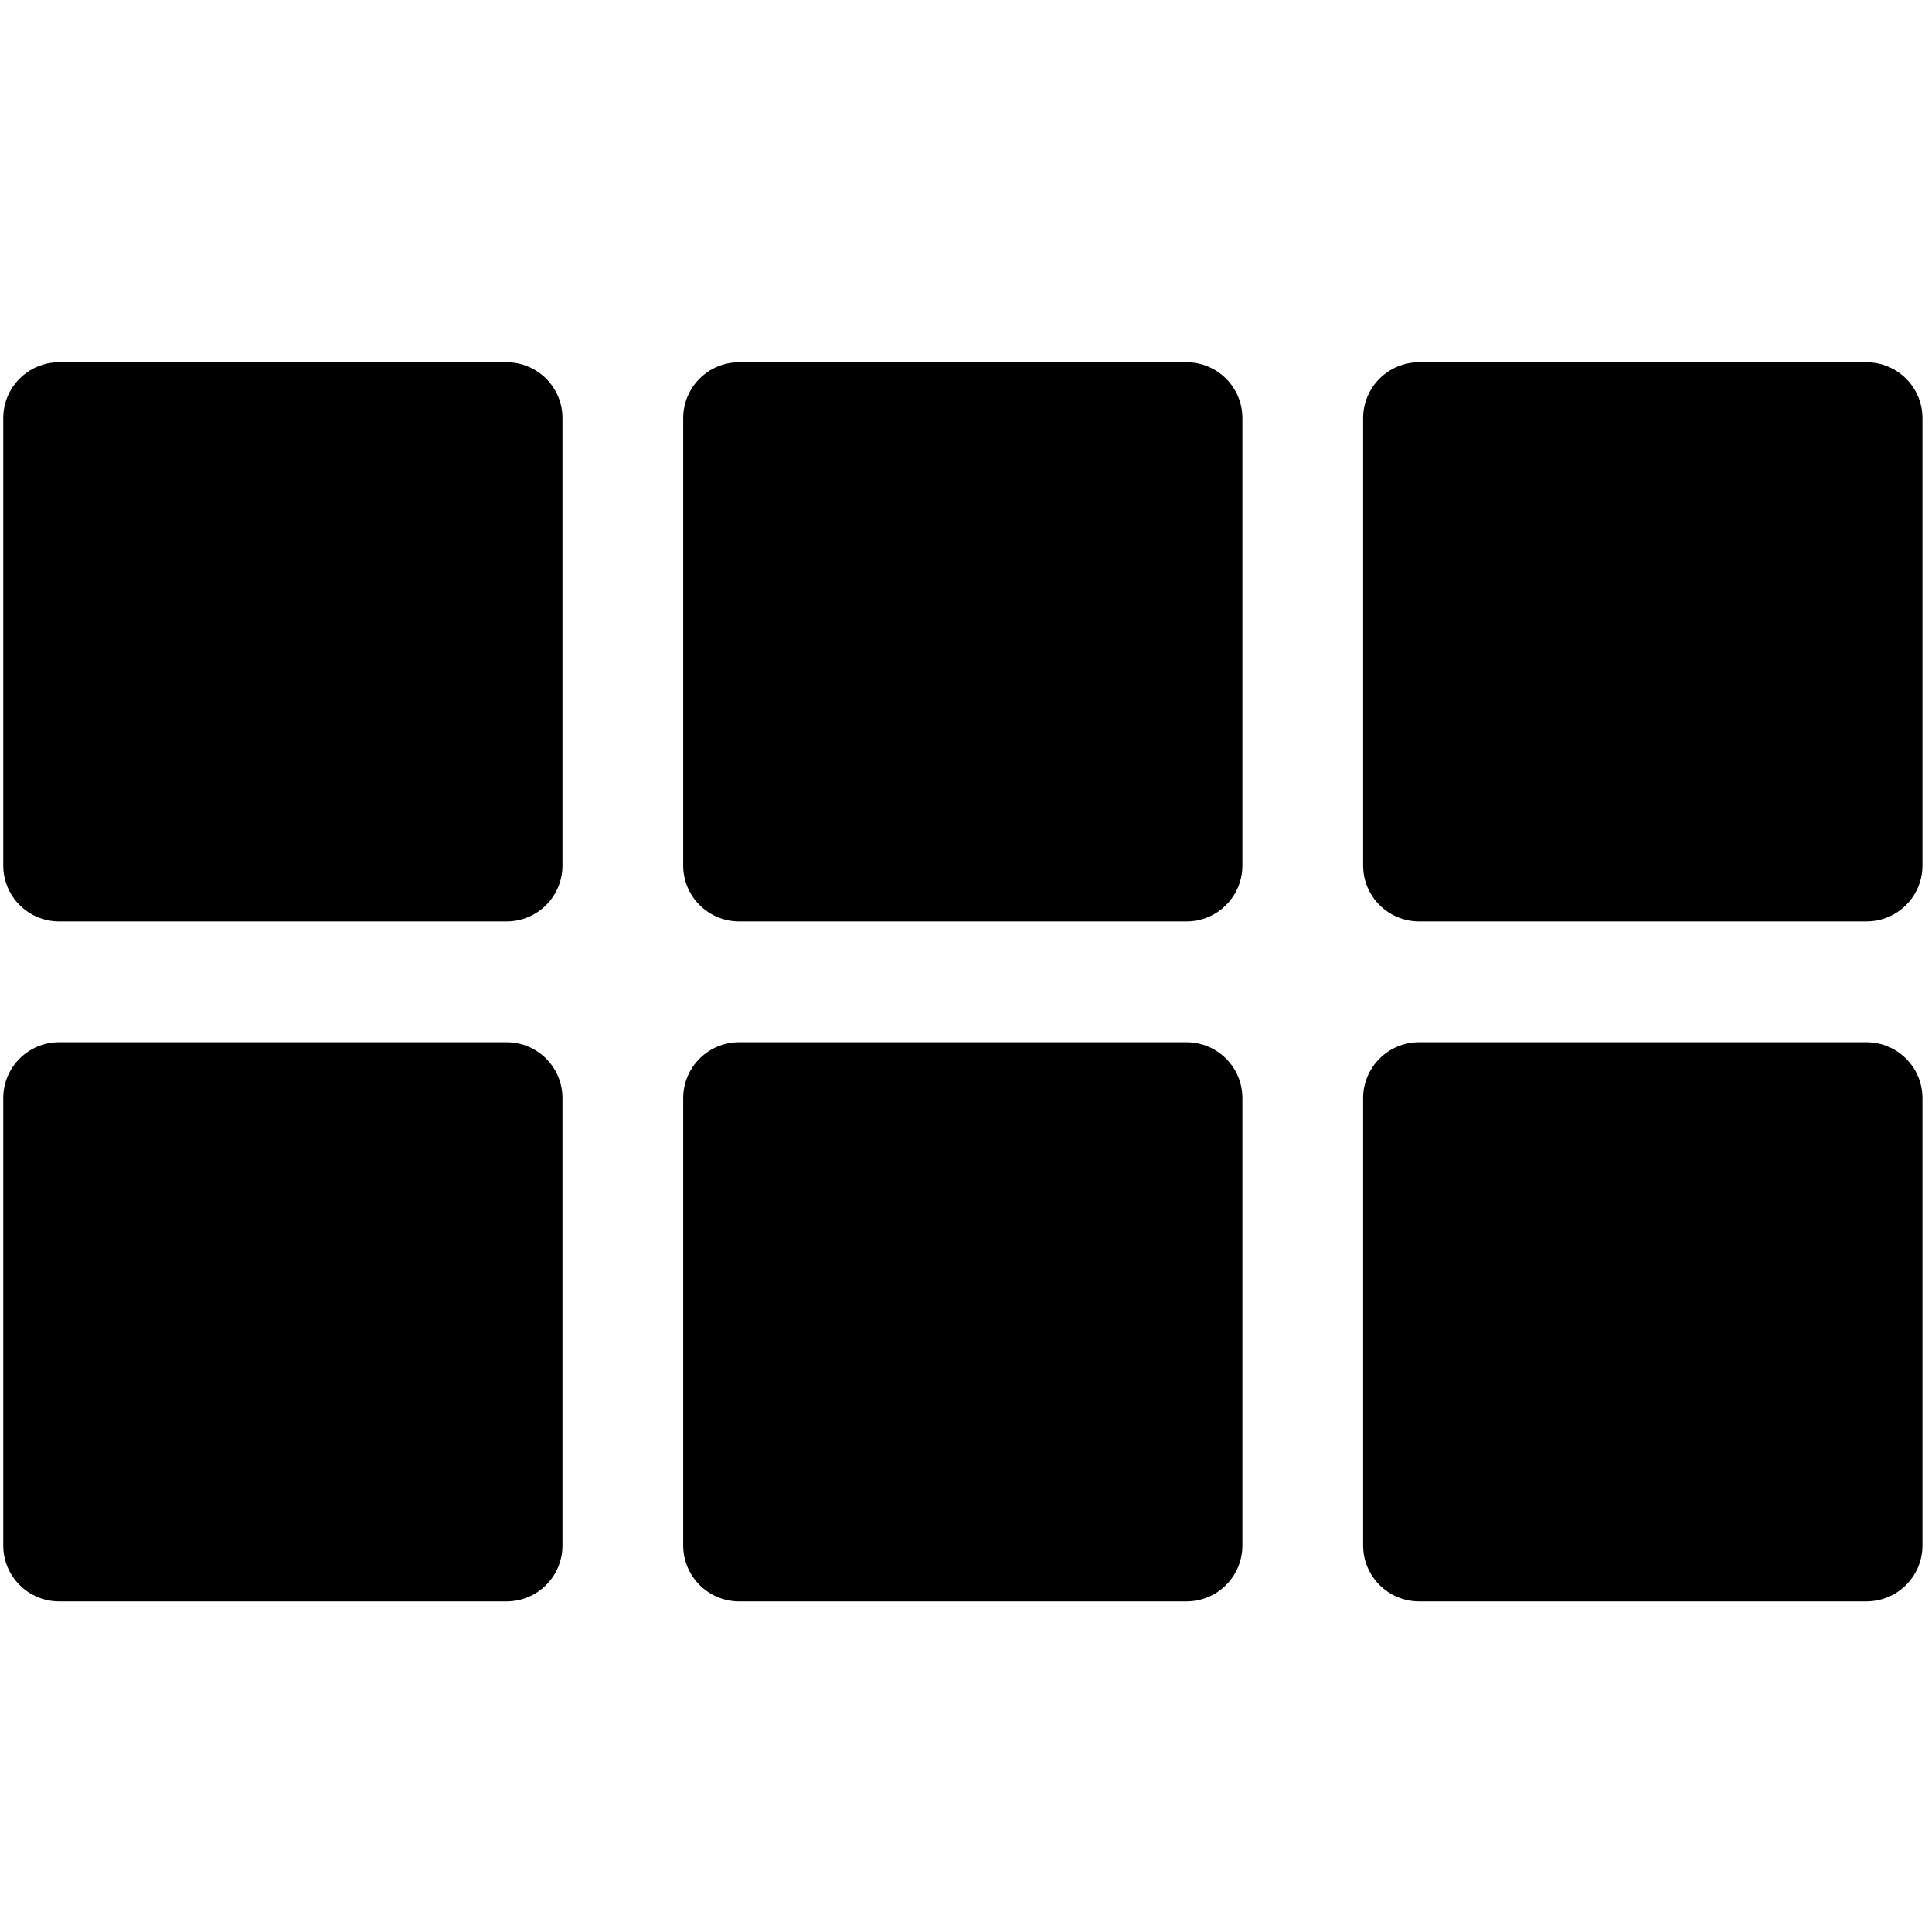
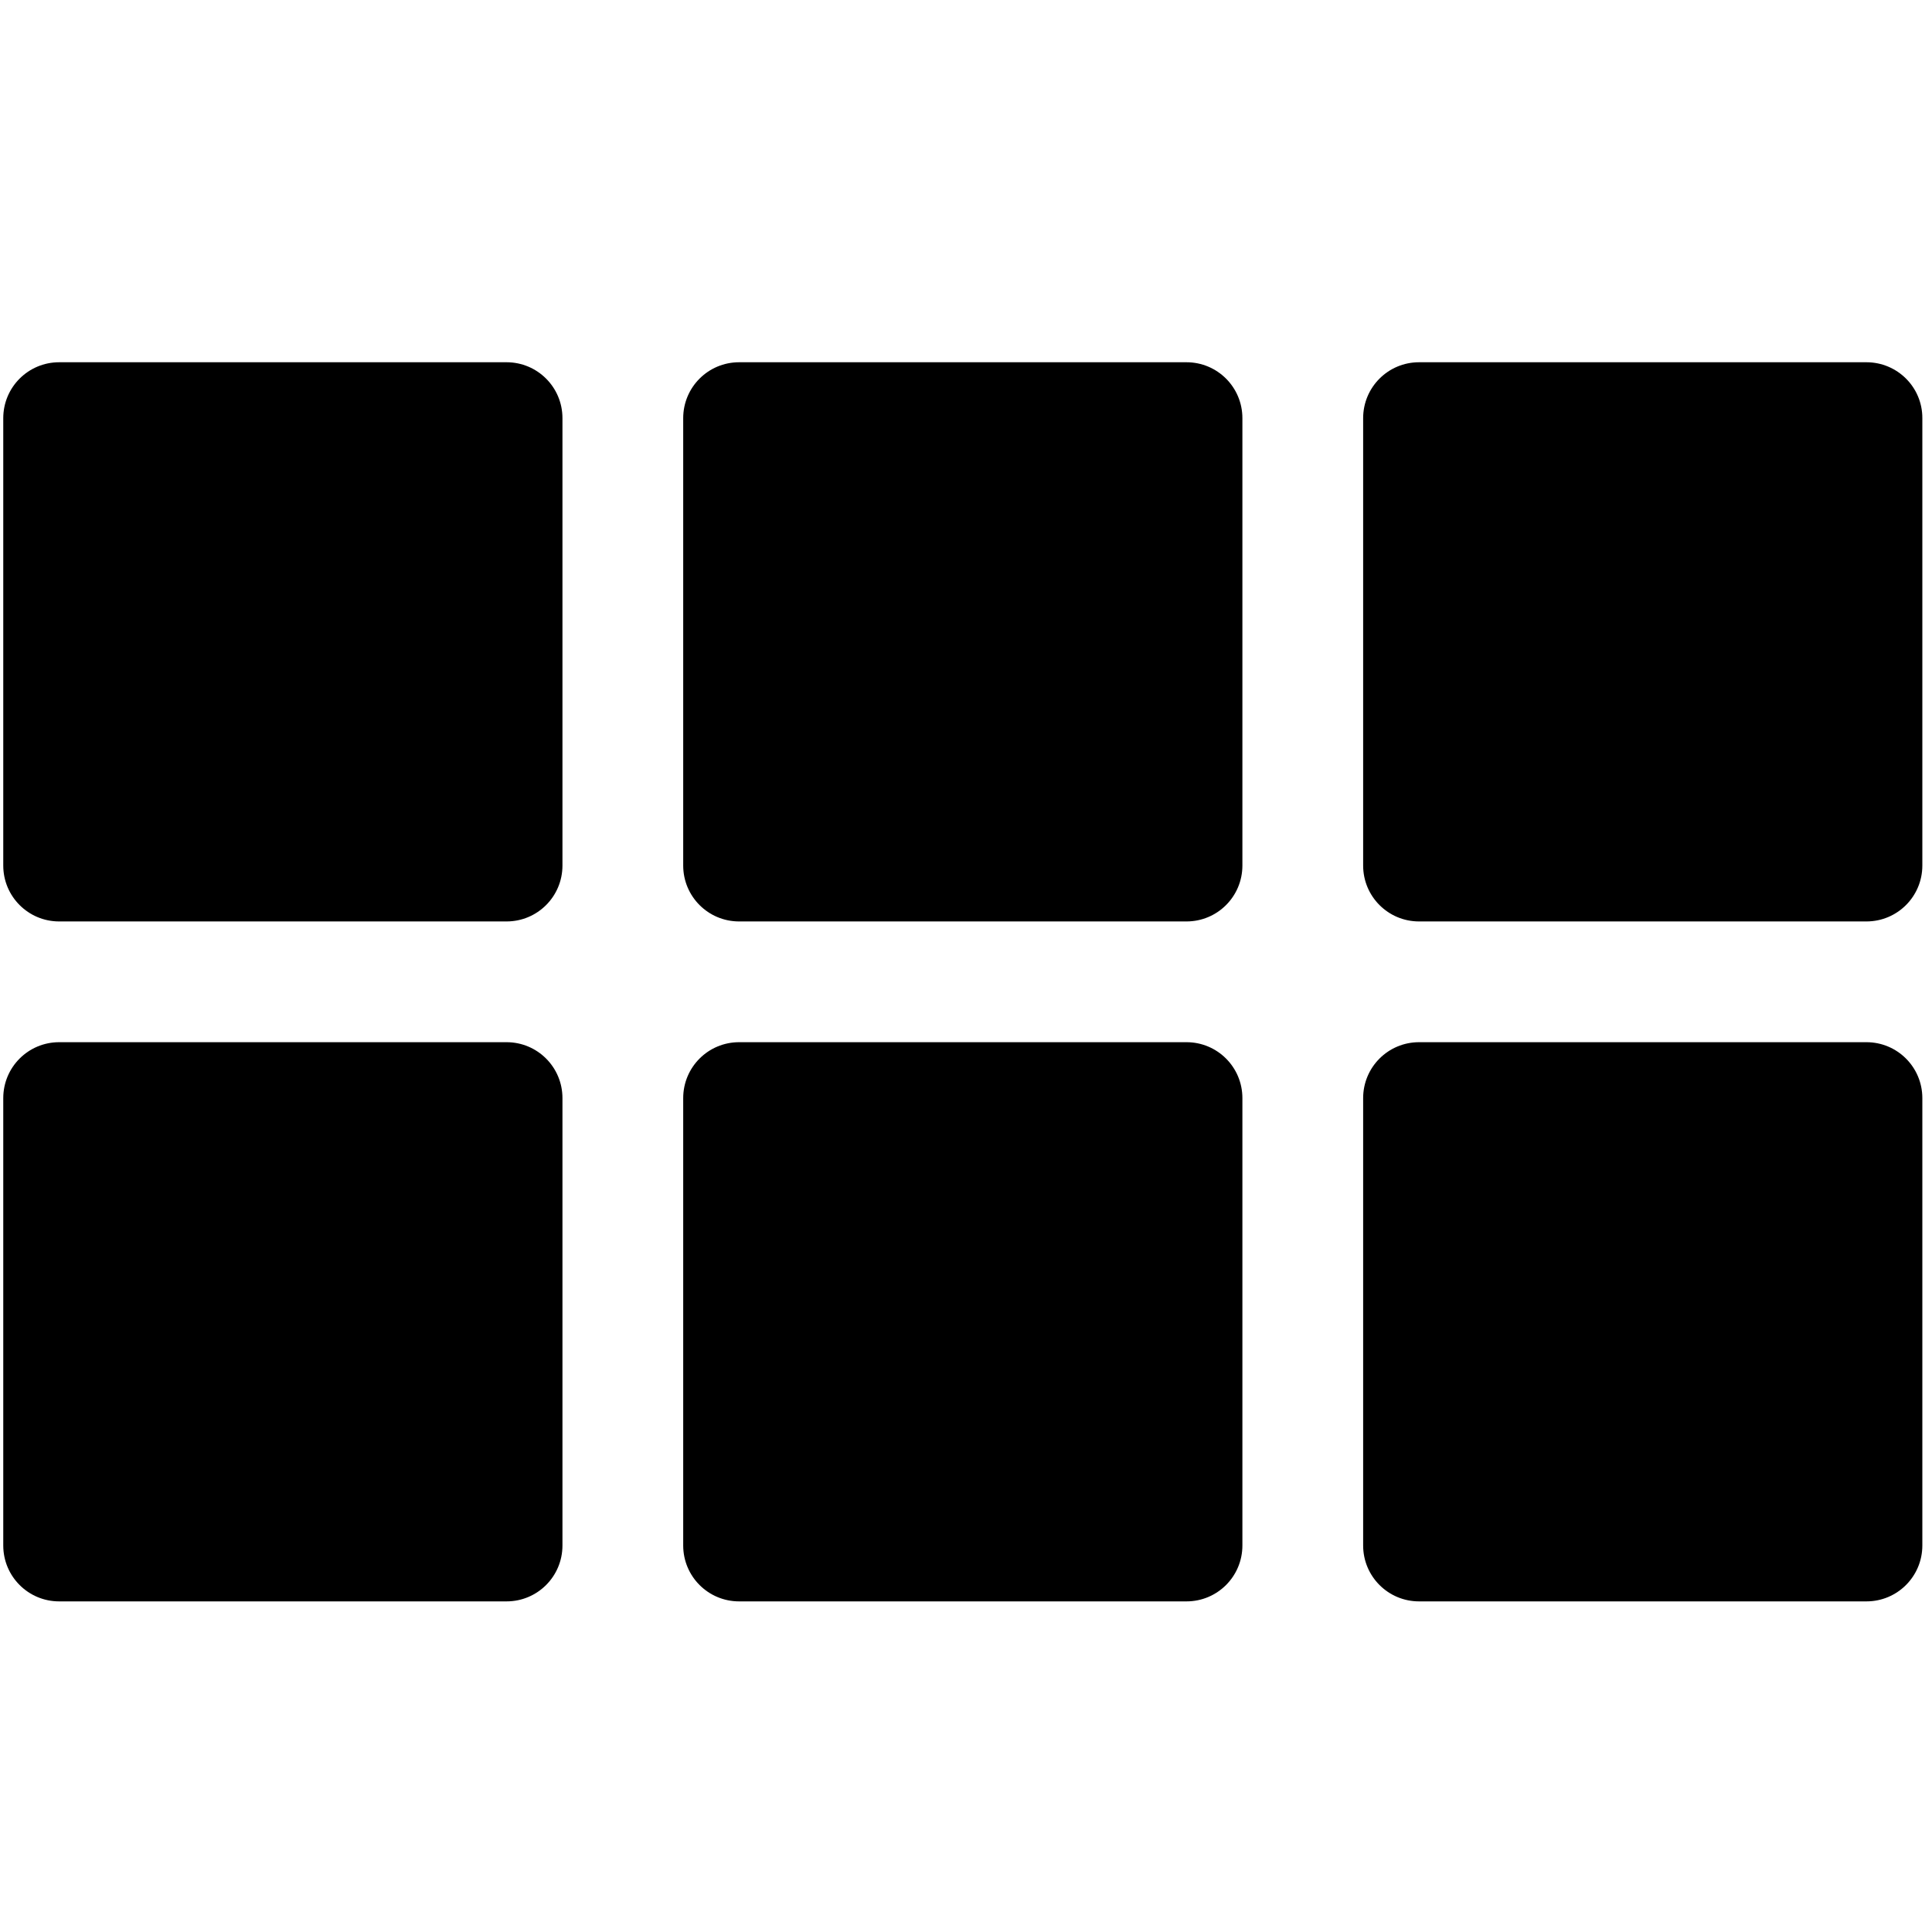
- <svg xmlns="http://www.w3.org/2000/svg" width="16px" height="16px" viewBox="0 0 16 16" version="1.1">
-   <g id="grid" stroke="none" stroke-width="1" fill="none" fill-rule="evenodd">
-     <g id="menu" transform="translate(0, 3)" fill="#000000" fill-rule="nonzero">
-       <path d="M4.195,-2.22044605e-15 L0.49,-2.22044605e-15 C0.234,-2.22044605e-15 0.027,0.207 0.027,0.463 L0.027,4.168 C0.027,4.424 0.234,4.631 0.49,4.631 L4.195,4.631 C4.451,4.631 4.658,4.424 4.658,4.168 L4.658,0.463 C4.658,0.207 4.451,-2.22044605e-15 4.195,-2.22044605e-15 Z" id="Path" />
-       <path d="M9.826,-2.22044605e-15 L6.121,-2.22044605e-15 C5.866,-2.22044605e-15 5.658,0.207 5.658,0.463 L5.658,4.168 C5.658,4.424 5.866,4.631 6.121,4.631 L9.826,4.631 C10.082,4.631 10.289,4.424 10.289,4.168 L10.289,0.463 C10.289,0.207 10.082,-2.22044605e-15 9.826,-2.22044605e-15 Z" id="Path" />
-       <path d="M4.195,5.631 L0.49,5.631 C0.234,5.631 0.027,5.838 0.027,6.094 L0.027,9.799 C0.027,10.055 0.234,10.262 0.49,10.262 L4.195,10.262 C4.451,10.262 4.658,10.055 4.658,9.799 L4.658,6.094 C4.658,5.838 4.451,5.631 4.195,5.631 Z" id="Path" />
-       <path d="M9.826,5.631 L6.121,5.631 C5.866,5.631 5.658,5.838 5.658,6.094 L5.658,9.799 C5.658,10.055 5.866,10.262 6.121,10.262 L9.826,10.262 C10.082,10.262 10.289,10.055 10.289,9.799 L10.289,6.094 C10.289,5.838 10.082,5.631 9.826,5.631 Z" id="Path" />
-       <path d="M15.457,-2.22044605e-15 L11.753,-2.22044605e-15 C11.497,-2.22044605e-15 11.289,0.207 11.289,0.463 L11.289,4.168 C11.289,4.424 11.497,4.631 11.753,4.631 L15.457,4.631 C15.713,4.631 15.921,4.424 15.921,4.168 L15.921,0.463 C15.921,0.207 15.713,-2.22044605e-15 15.457,-2.22044605e-15 Z" id="Path" />
-       <path d="M15.457,5.631 L11.753,5.631 C11.497,5.631 11.289,5.838 11.289,6.094 L11.289,9.799 C11.289,10.055 11.497,10.262 11.753,10.262 L15.457,10.262 C15.713,10.262 15.921,10.055 15.921,9.799 L15.921,6.094 C15.921,5.838 15.713,5.631 15.457,5.631 Z" id="Path" />
-     </g>
+ <svg xmlns="http://www.w3.org/2000/svg" viewBox="0 0 16 16">
+   <defs />
+   <g fill="#000" fill-rule="nonzero">
+     <path d="M4.195 3H.49c-.256 0-.463.207-.463.463v3.705c0 .256.207.463.463.463H4.195c.256 0 .463-.207.463-.463V3.463C4.658 3.207 4.451 3 4.195 3zM9.826 3H6.121c-.256 0-.463.207-.463.463v3.705c0 .256.207.463.463.463h3.705c.256 0 .463-.207.463-.463V3.463C10.289 3.207 10.082 3 9.826 3zM4.195 8.631H.49c-.256 0-.463.207-.463.463v3.705c0 .256.207.463.463.463H4.195c.256 0 .463-.207.463-.463V9.094c0-.256-.207-.463-.463-.463zM9.826 8.631H6.121c-.256 0-.463.207-.463.463v3.705c0 .256.207.463.463.463h3.705c.256 0 .463-.207.463-.463V9.094c0-.256-.207-.463-.463-.463zM15.457 3h-3.705c-.256 0-.463.207-.463.463v3.705c0 .256.207.463.463.463h3.705c.256 0 .463-.207.463-.463V3.463C15.921 3.207 15.713 3 15.457 3zM15.457 8.631h-3.705c-.256 0-.463.207-.463.463v3.705c0 .256.207.463.463.463h3.705c.256 0 .463-.207.463-.463V9.094c0-.256-.207-.463-.463-.463z" />
  </g>
</svg>
